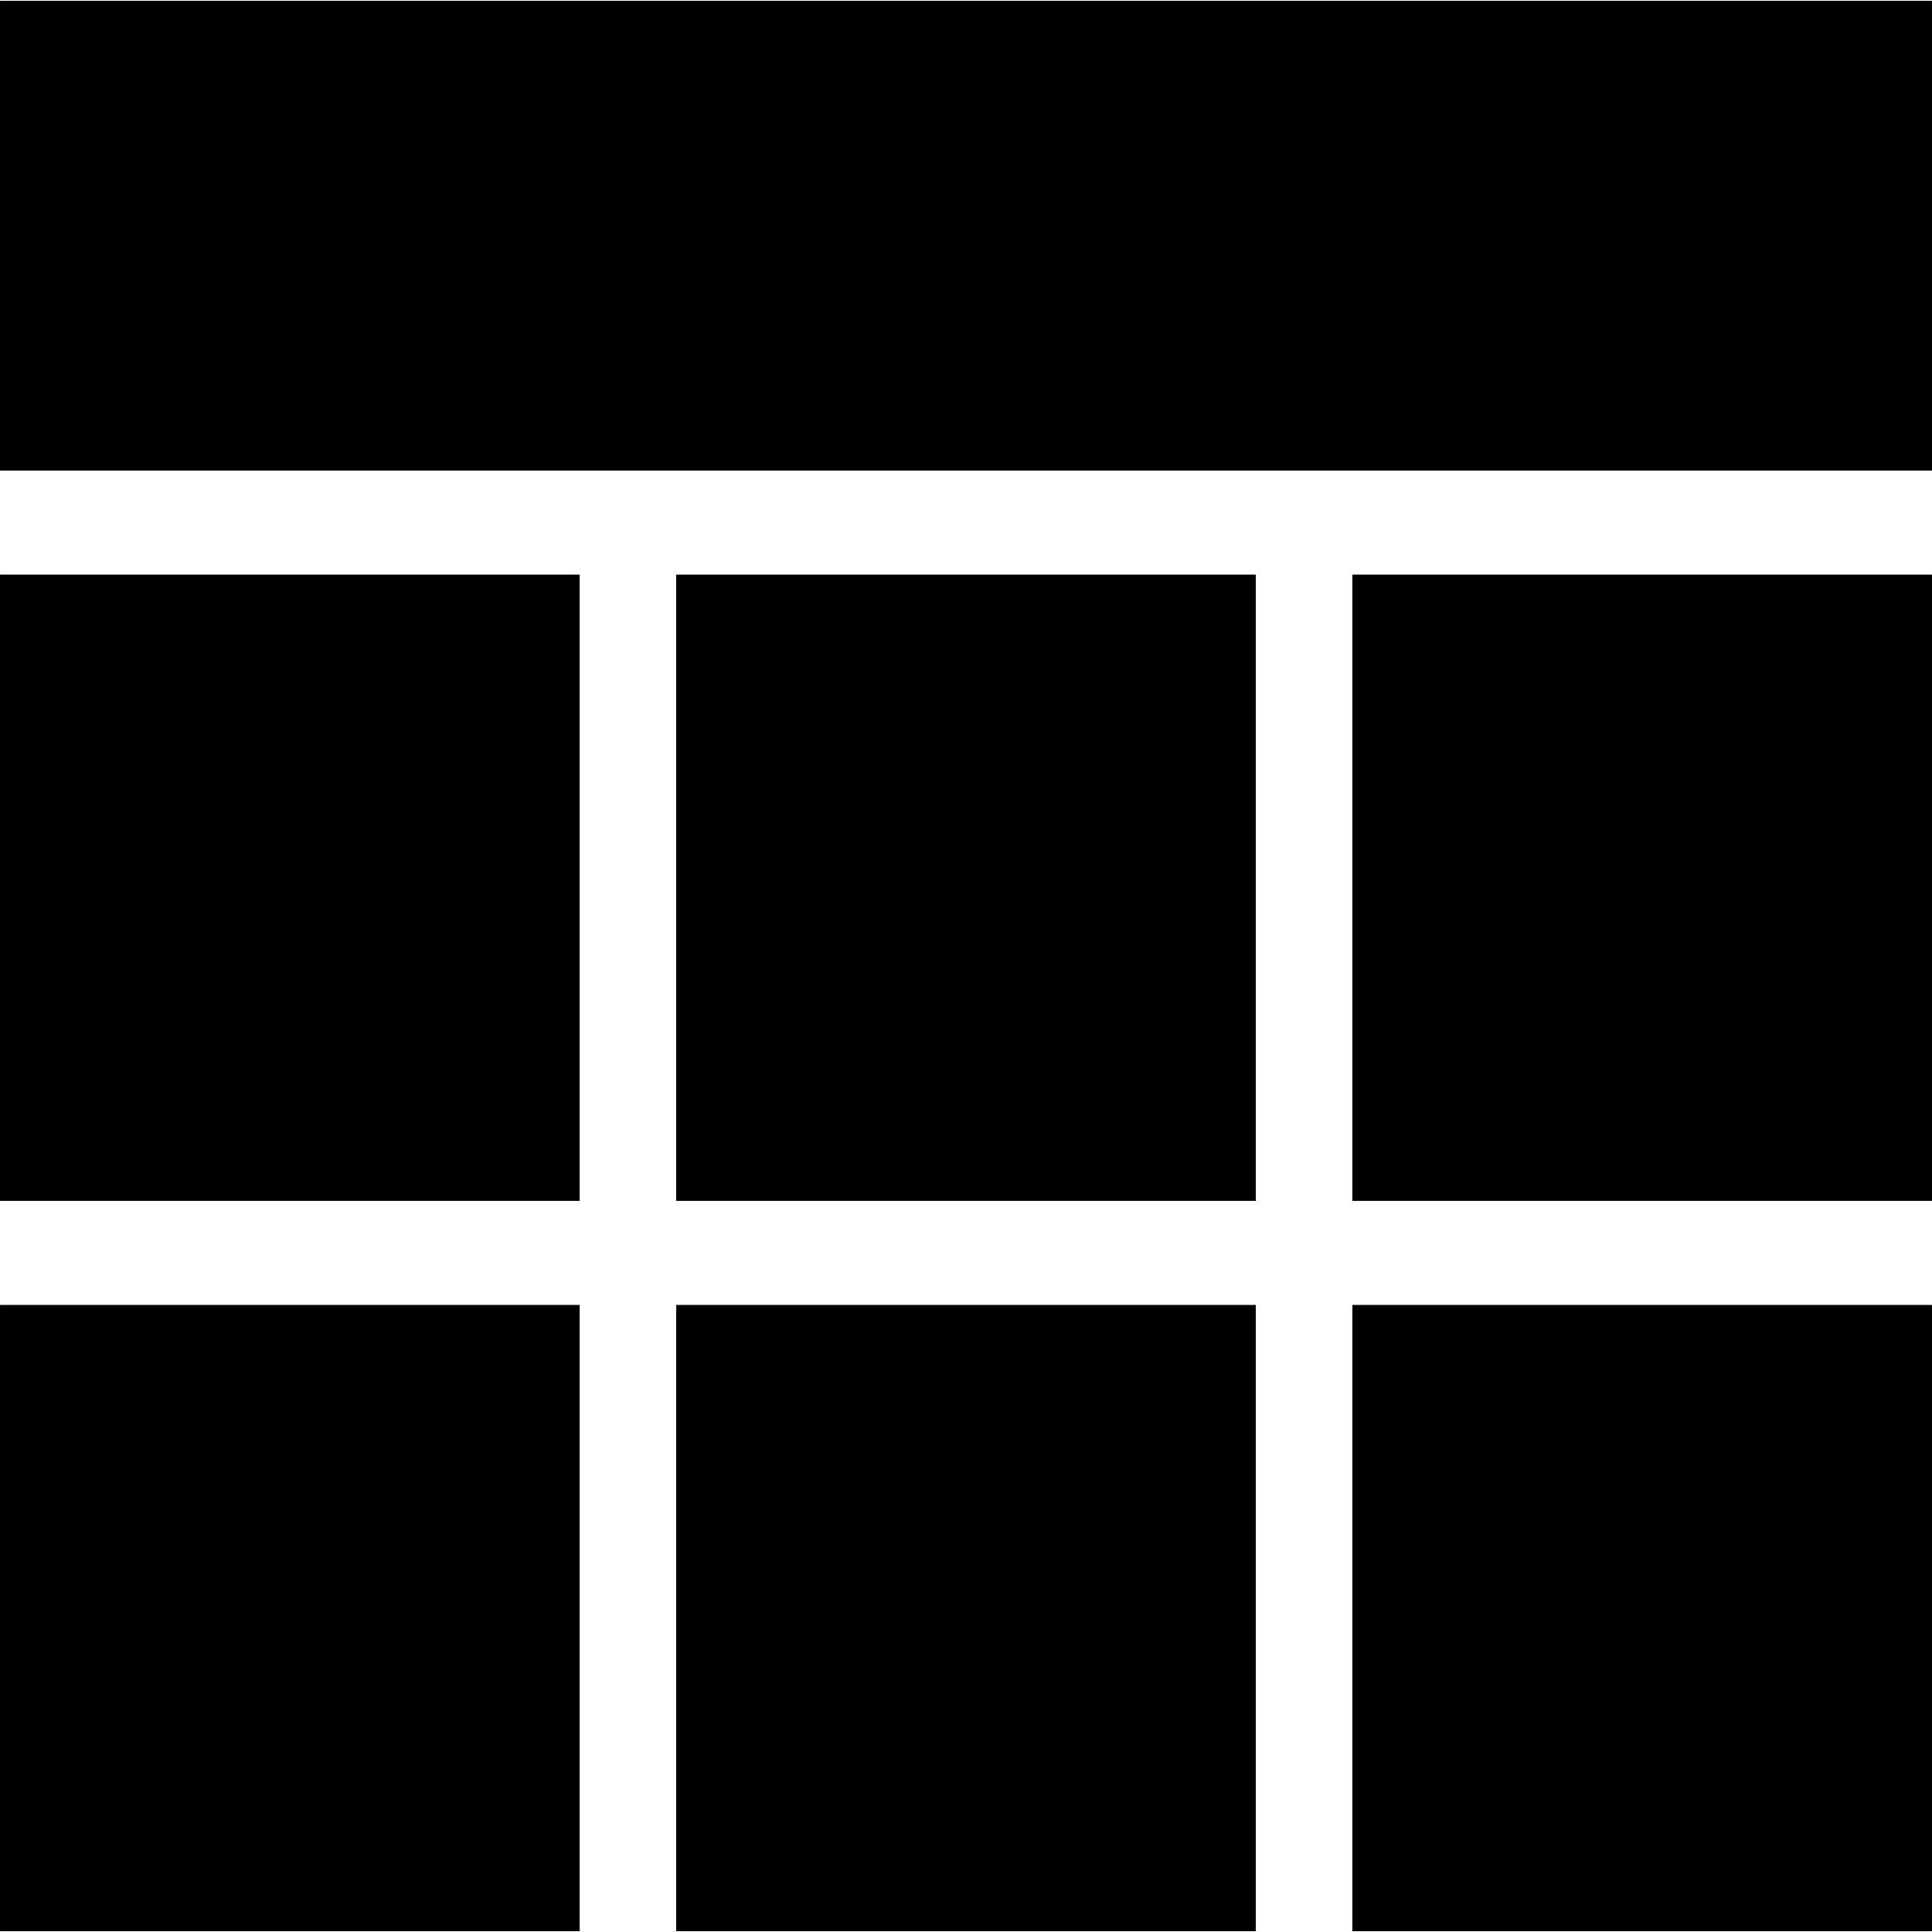
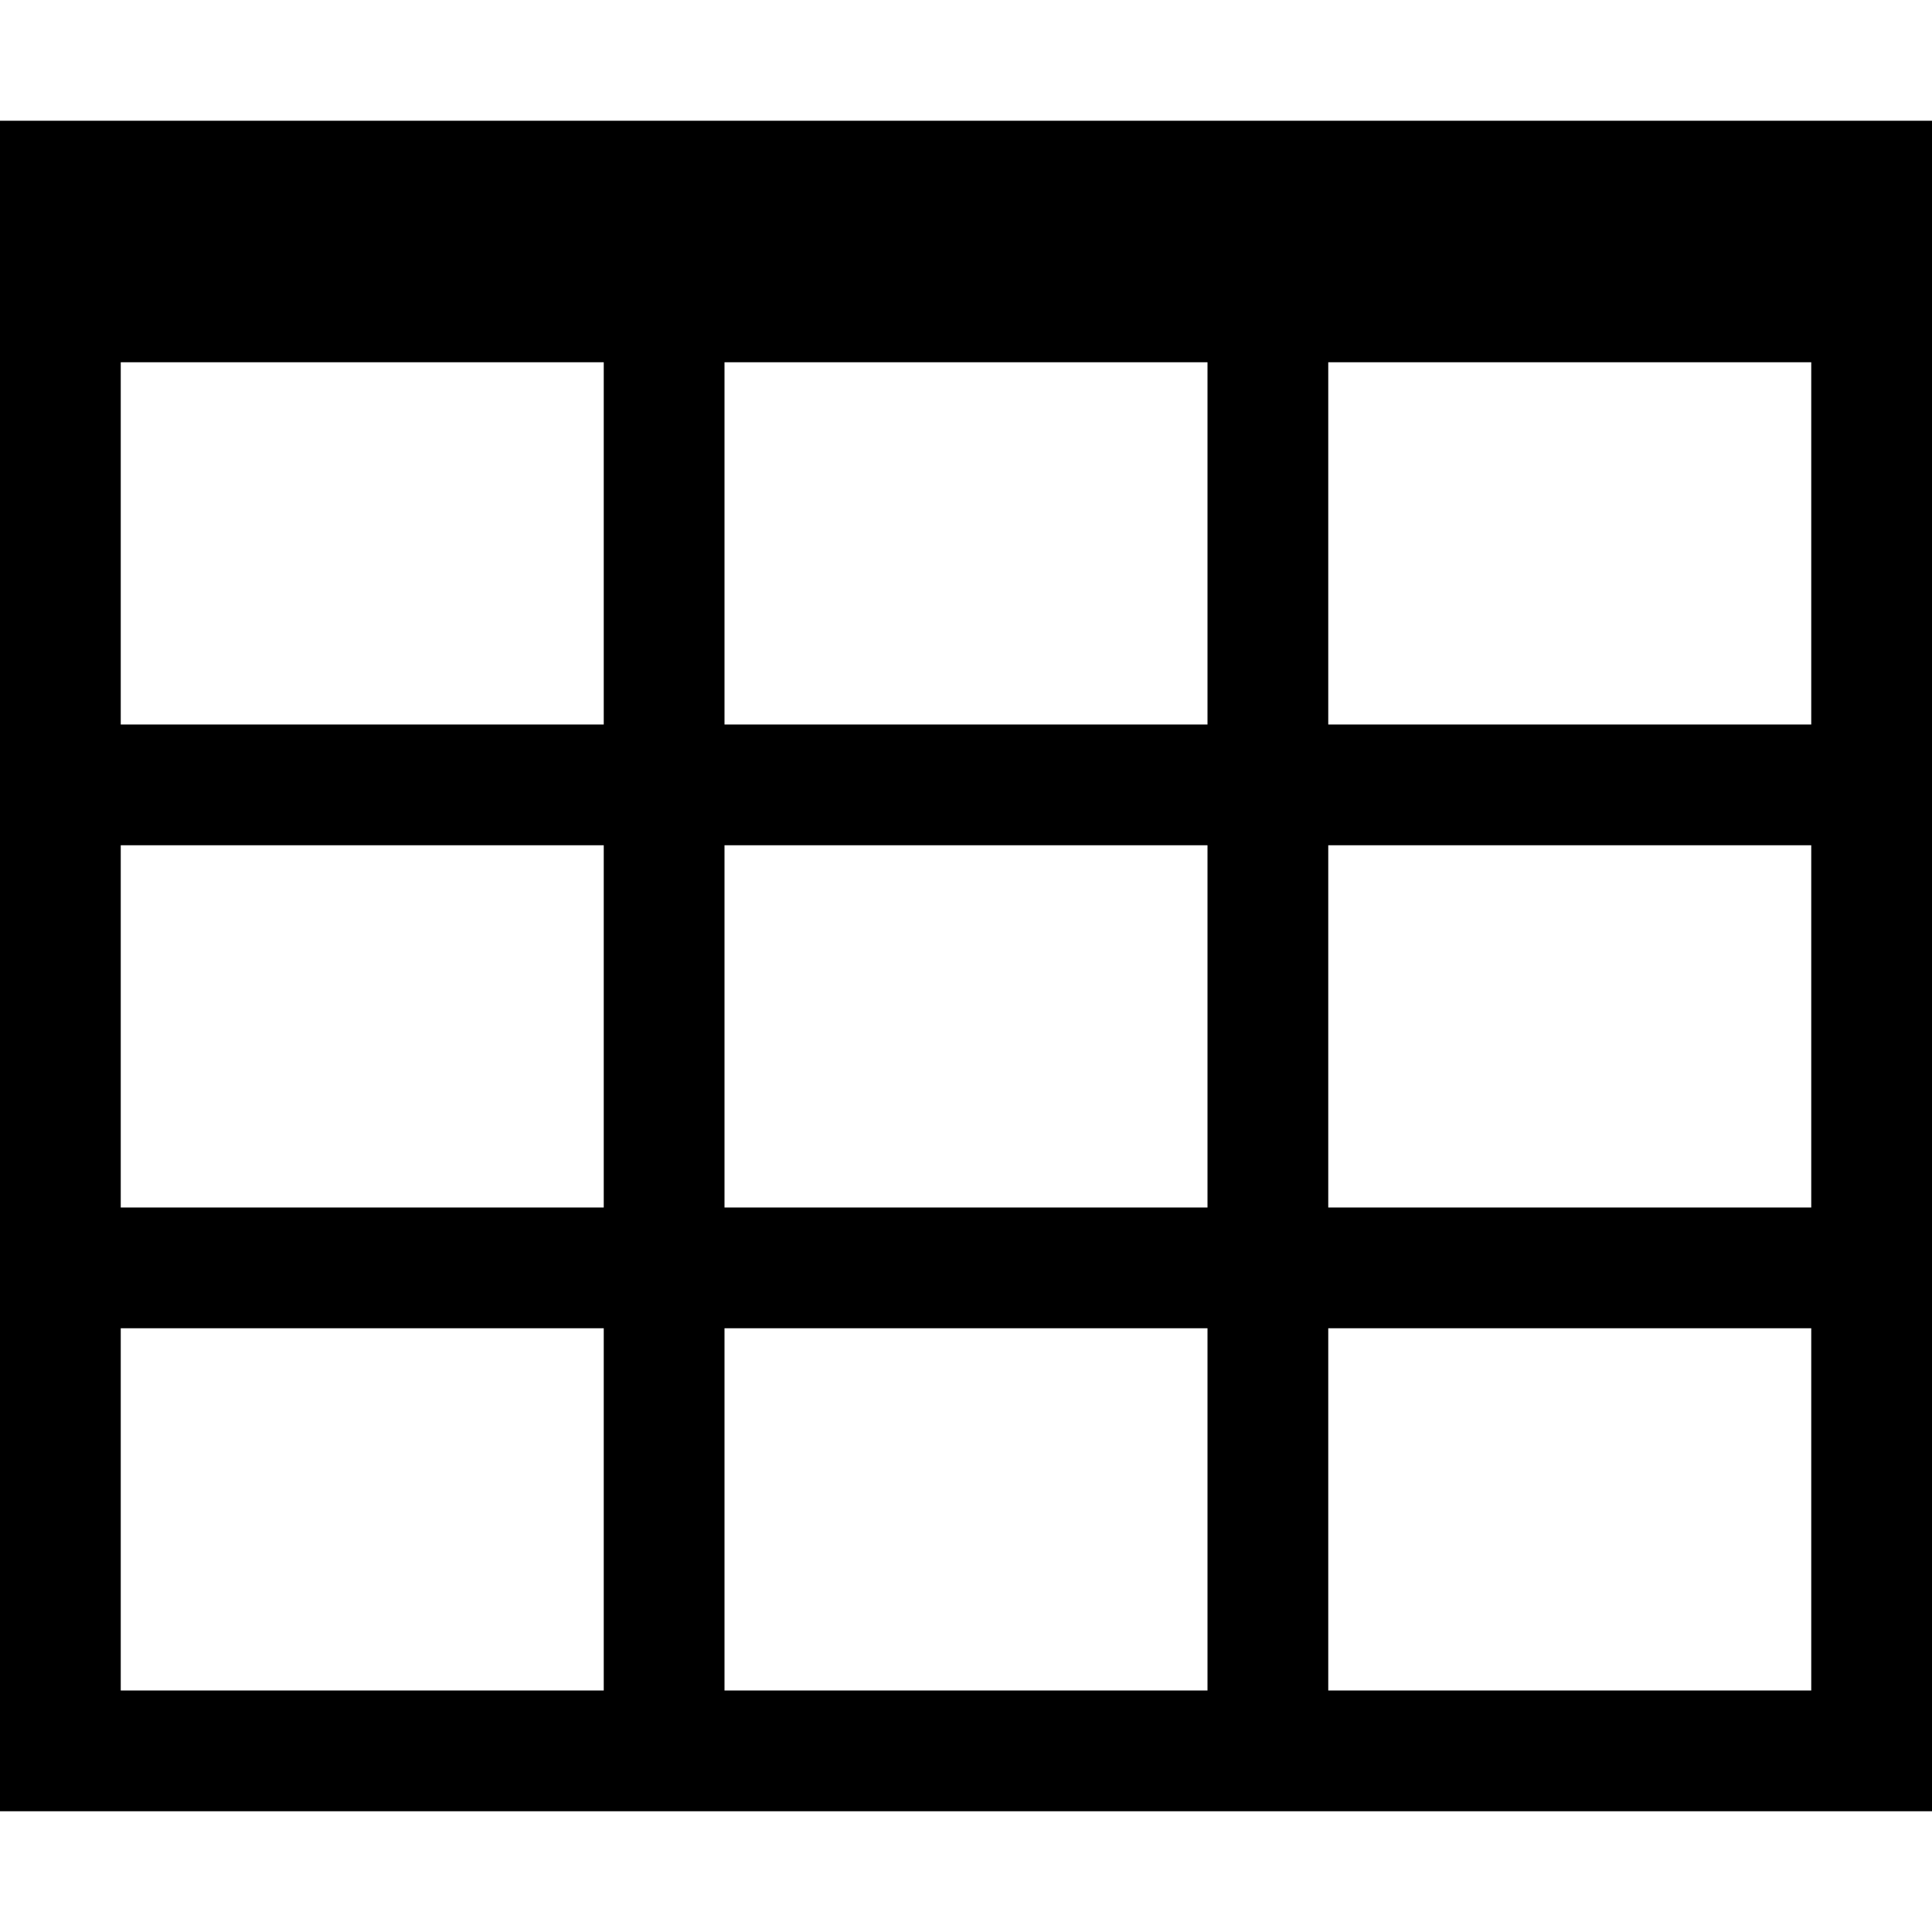
- <svg xmlns="http://www.w3.org/2000/svg" width="128" height="128">
-   <path d="M.006.064h127.988v31.104H.006V.064zm0 38.016h38.396v41.472H.006V38.08zm0 48.384h38.396v41.472H.006V86.464zM44.802 38.08h38.396v41.472H44.802V38.08zm0 48.384h38.396v41.472H44.802V86.464zM89.598 38.08h38.396v41.472H89.598zm0 48.384h38.396v41.472H89.598z" />
-   <path d="M.006.064h127.988v31.104H.006V.064zm0 38.016h38.396v41.472H.006V38.08zm0 48.384h38.396v41.472H.006V86.464zM44.802 38.08h38.396v41.472H44.802V38.08zm0 48.384h38.396v41.472H44.802V86.464zM89.598 38.08h38.396v41.472H89.598zm0 48.384h38.396v41.472H89.598z" />
+ <svg xmlns="http://www.w3.org/2000/svg" t="1697898598670" class="icon" viewBox="0 0 1024 1024" version="1.1" p-id="13117" width="200" height="200">
+   <path d="M0 64v896h1024V64H0z m384 576v-192h256v192h-256z m256 64v192h-256v-192h256z m0-512v192h-256V192h256zM320 192v192H64V192h256z m-256 256h256v192H64v-192z m640 0h256v192h-256v-192z m0-64V192h256v192h-256zM64 704h256v192H64v-192z m640 192v-192h256v192h-256z" p-id="13118" />
</svg>
